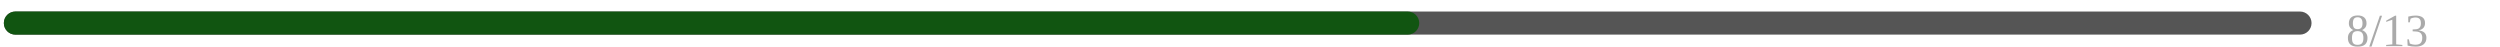
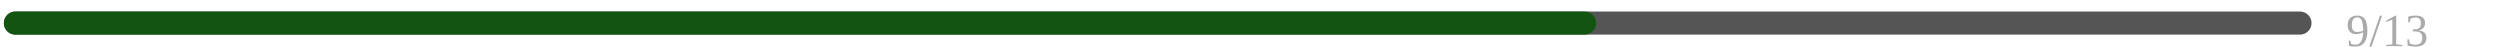
<svg xmlns="http://www.w3.org/2000/svg" width="650" height="12">
  <rect width="600" height="6" x="1" y="3" rx="3" ry="3" fill="#555" />
-   <text x="610" y="12" textLength="30" fill="#AAA" lengthAdjust="">8/13</text>
-   <rect width="368" height="6" x="1" y="3" rx="3" ry="3" fill="#151" />
+   <text x="610" y="12" textLength="30" fill="#AAA" lengthAdjust="">9/13</text>
+   <rect width="414" height="6" x="1" y="3" rx="3" ry="3" fill="#151" />
</svg>
